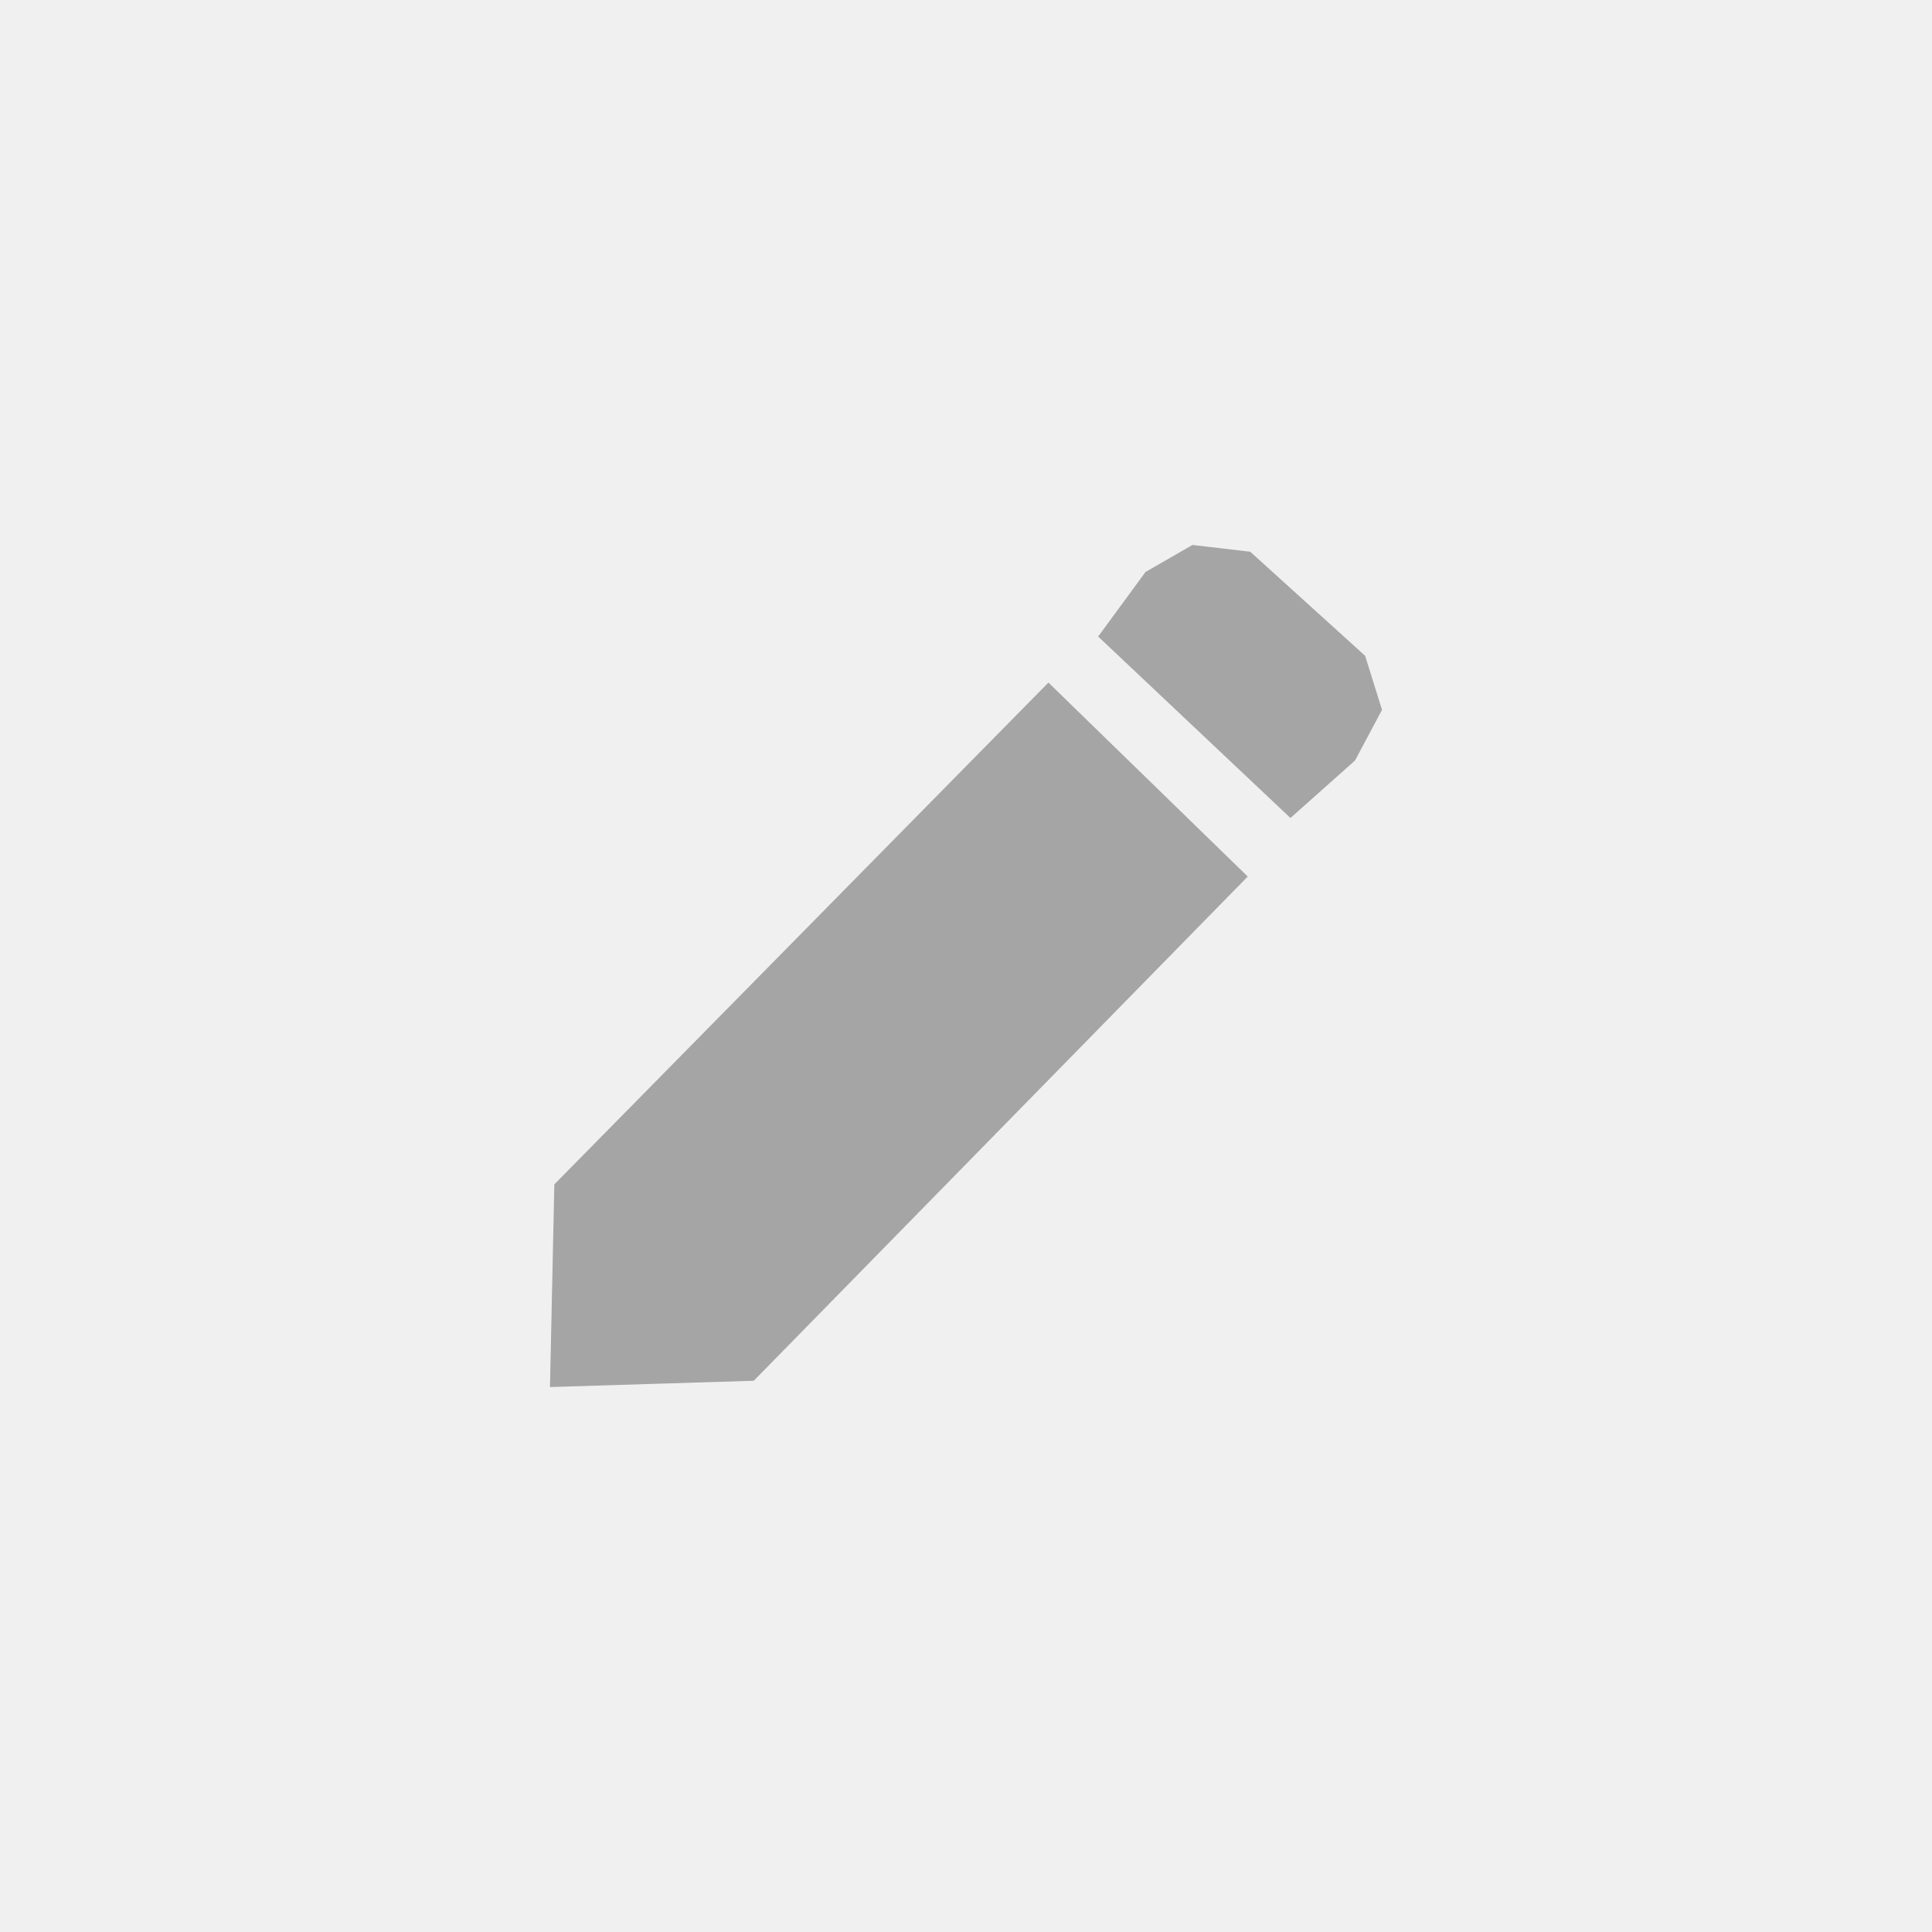
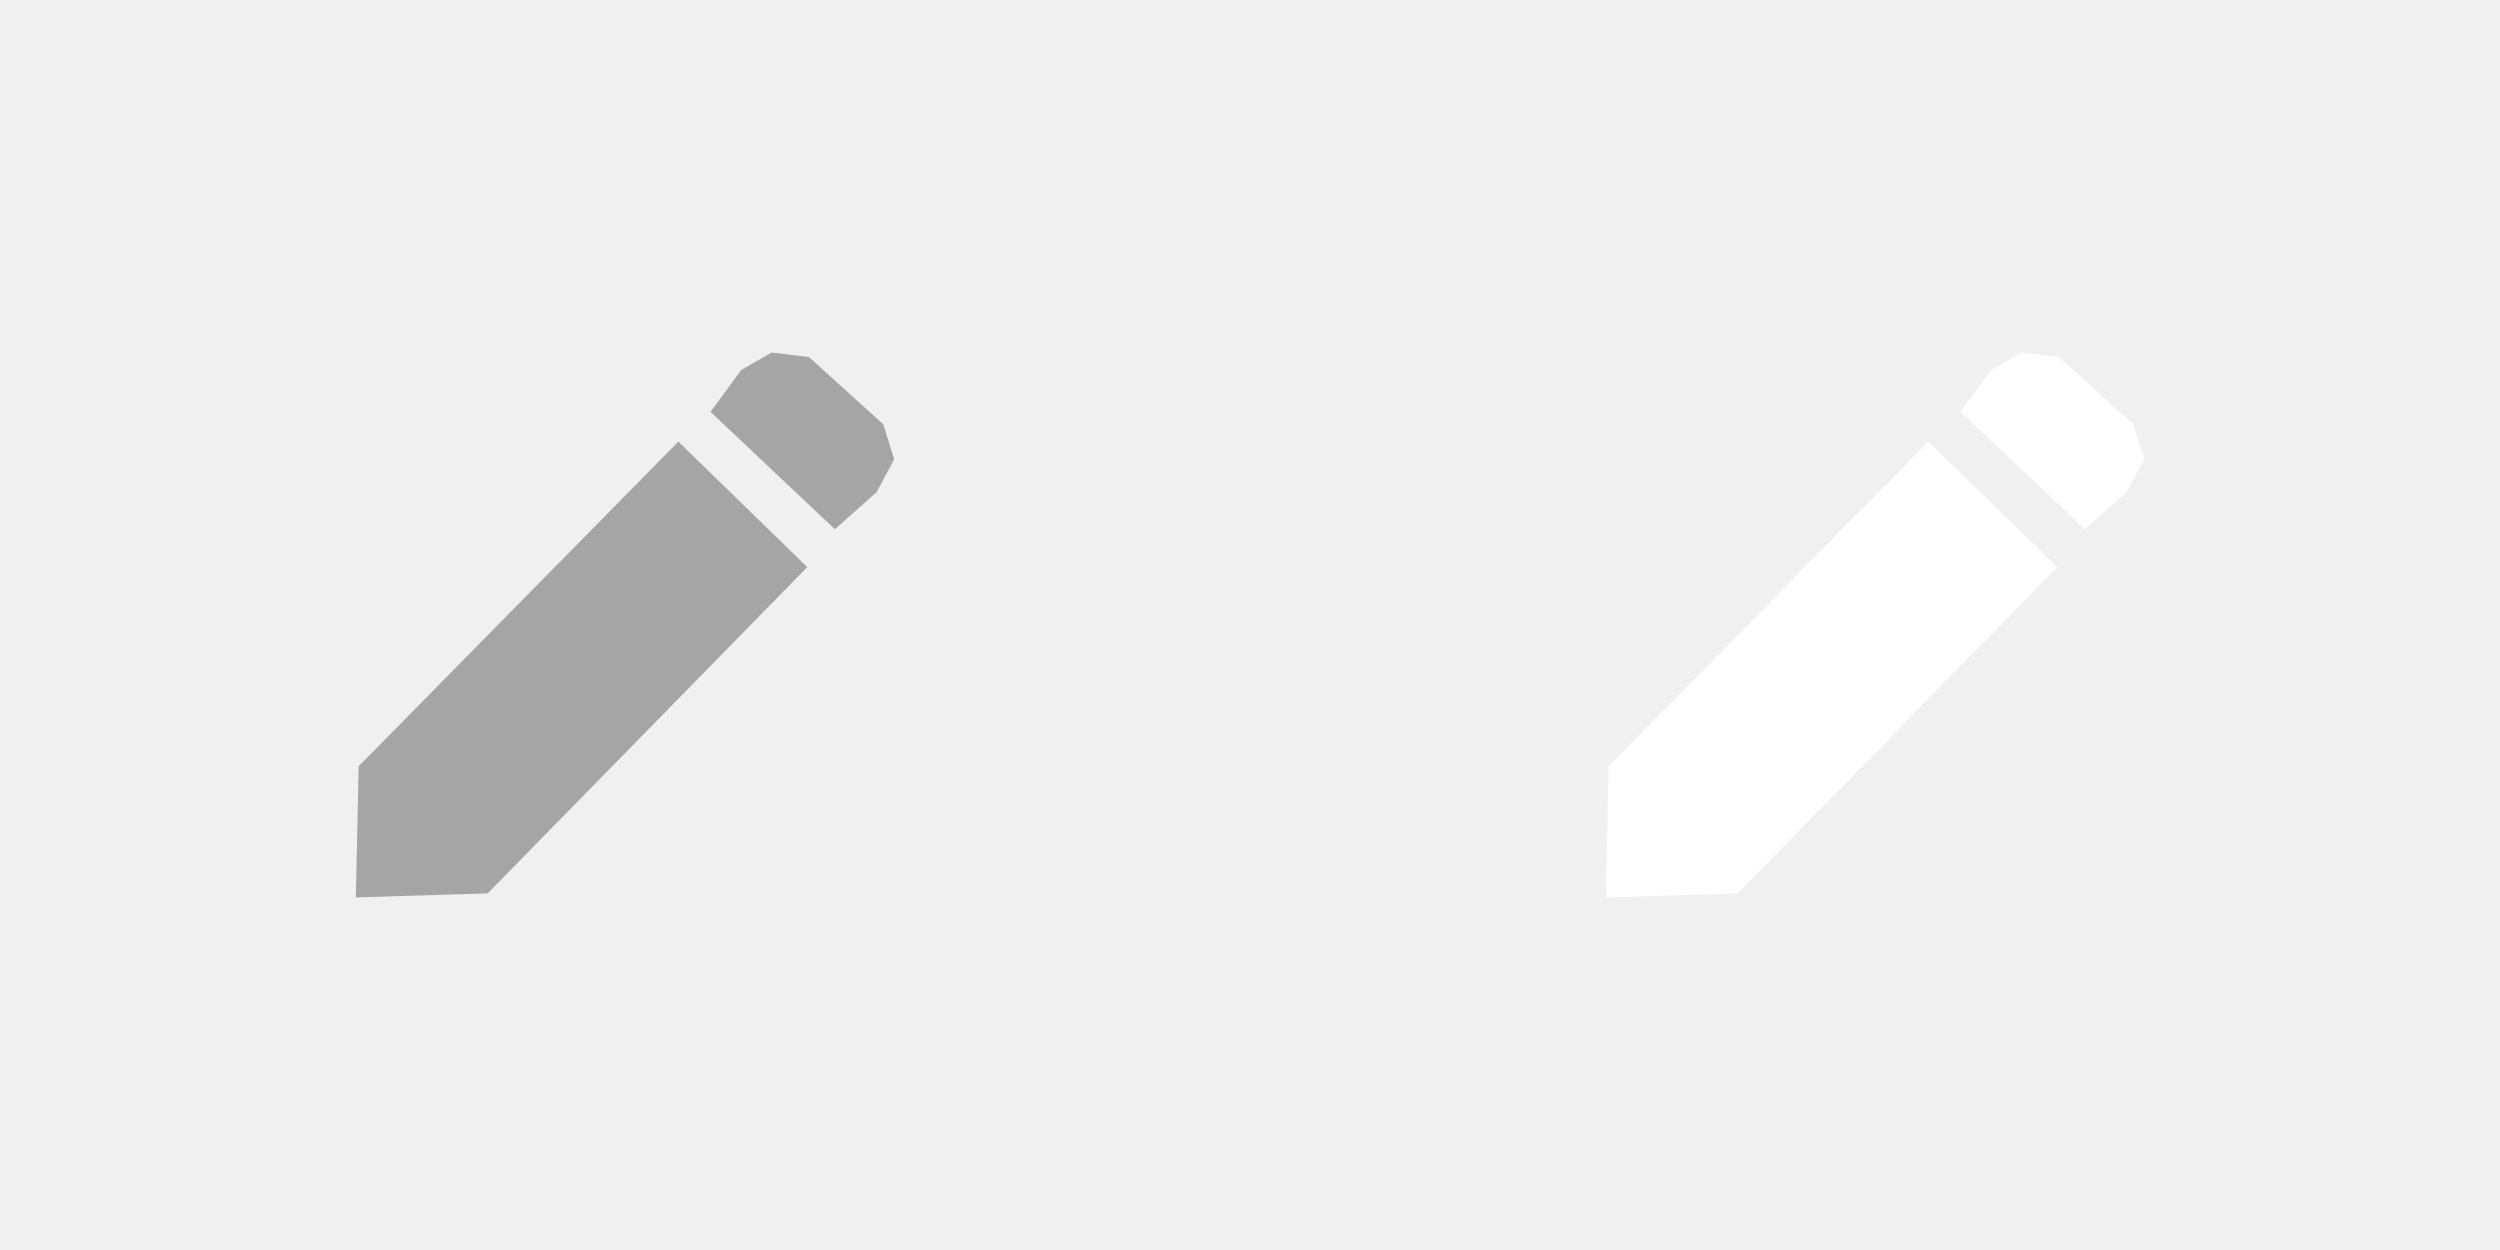
- <svg xmlns="http://www.w3.org/2000/svg" width="50" height="50" viewBox="0 0 50 50" id="svg4595" version="1.1">
+ <svg xmlns="http://www.w3.org/2000/svg" width="100" height="50" viewBox="0 0 100 50" id="svg4595" version="1.1">
  <defs id="defs4597" />
  <g id="layer1" transform="translate(0,-1002.362)">
    <g id="g3379" transform="matrix(0.1356194,0,0,0.1356194,-12.33247,926.1115)" style="fill:#a5a5a5;fill-opacity:1">
      <g id="g4665">
        <path style="fill:#a5a5a5;fill-opacity:1;fill-rule:evenodd;stroke:none;stroke-width:1px;stroke-linecap:butt;stroke-linejoin:miter;stroke-opacity:1" d="m 291.004,692.493 -94.286,95.754 -0.833,38.679 38.891,-1.2 94.262,-96.22 z" id="path3375" />
        <path style="fill:#a5a5a5;fill-opacity:1;fill-rule:evenodd;stroke:none;stroke-width:1px;stroke-linecap:butt;stroke-linejoin:miter;stroke-opacity:1" d="m 300.496,683.709 36.69,34.625 12.317,-10.962 5.159,-9.673 -3.224,-10.317 -21.925,-19.859 -11.028,-1.29 -8.962,5.159 z" id="path3377" />
      </g>
    </g>
+     <g id="g3379-3" transform="matrix(0.1356194,0,0,0.1356194,37.6672,926.112)" style="fill:#ffffff;fill-opacity:1">
+       <g id="g4665-6" style="fill:#ffffff">
+         <path style="fill:#ffffff;fill-opacity:1;fill-rule:evenodd;stroke:none;stroke-width:1px;stroke-linecap:butt;stroke-linejoin:miter;stroke-opacity:1" d="m 291.004,692.493 -94.286,95.754 -0.833,38.679 38.891,-1.2 94.262,-96.22 z" id="path3375-7" />
+         <path style="fill:#ffffff;fill-opacity:1;fill-rule:evenodd;stroke:none;stroke-width:1px;stroke-linecap:butt;stroke-linejoin:miter;stroke-opacity:1" d="m 300.496,683.709 36.69,34.625 12.317,-10.962 5.159,-9.673 -3.224,-10.317 -21.925,-19.859 -11.028,-1.29 -8.962,5.159 z" id="path3377-5" />
+       </g>
+     </g>
  </g>
</svg>
